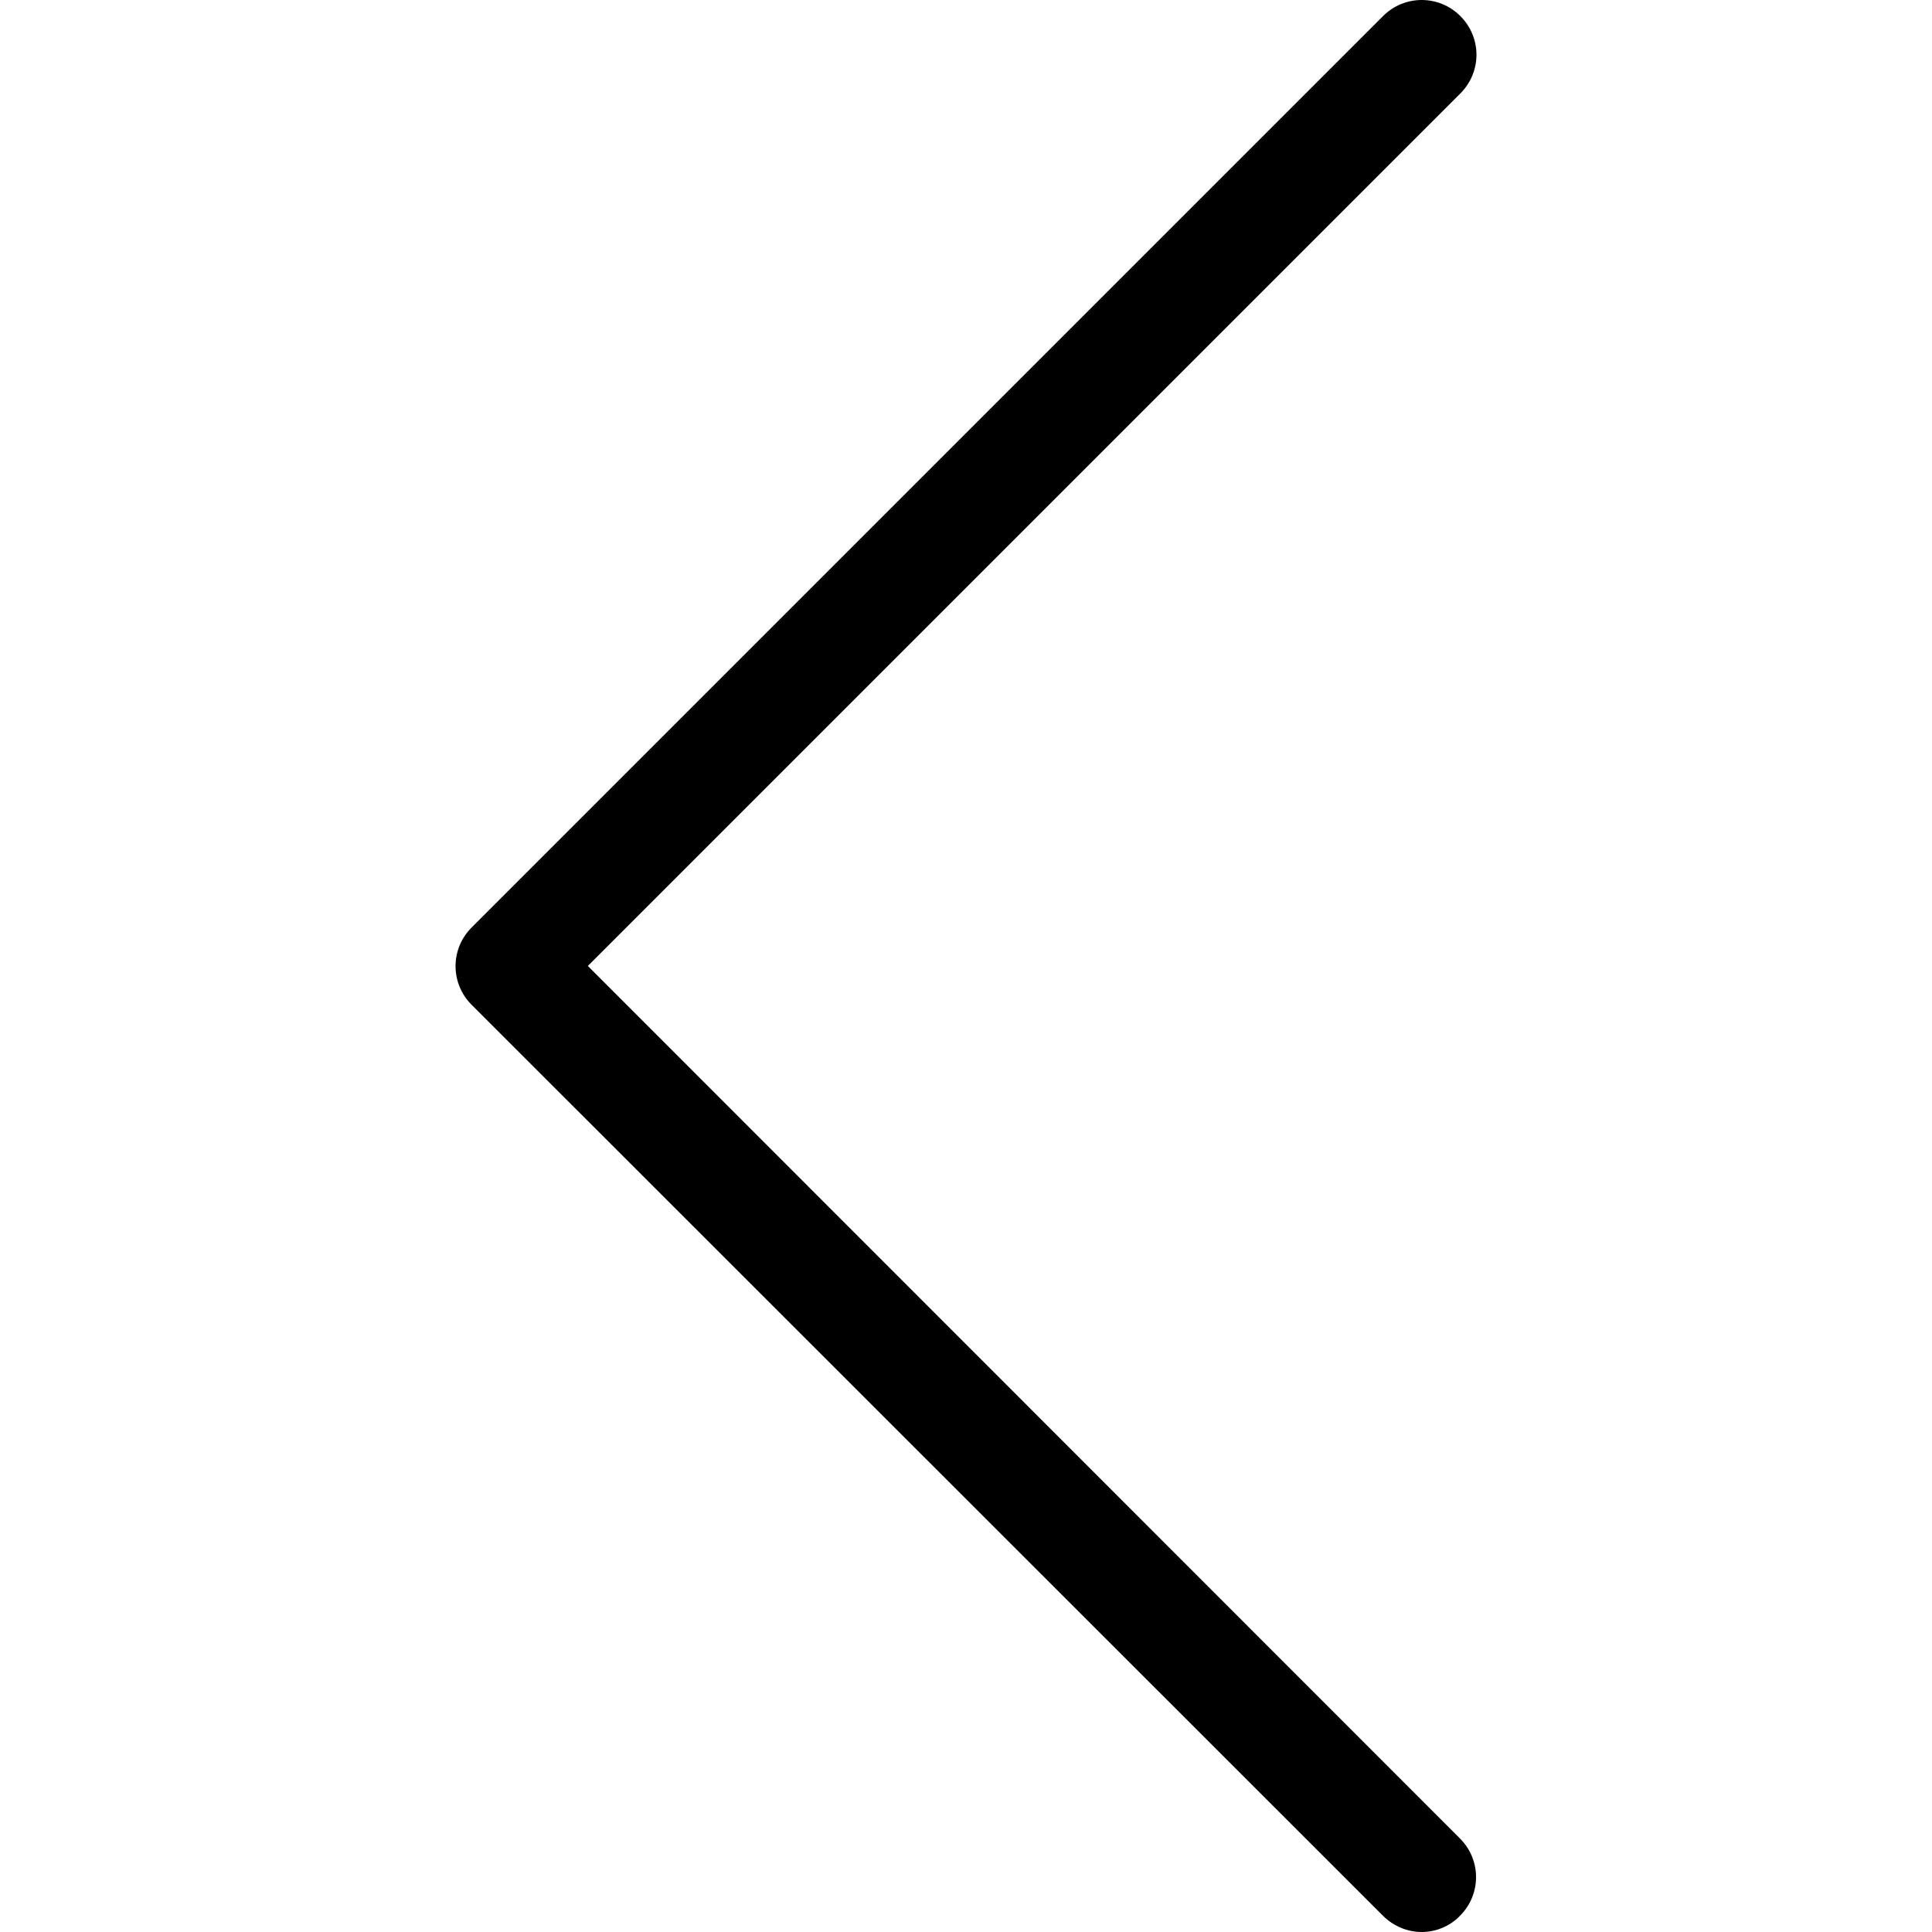
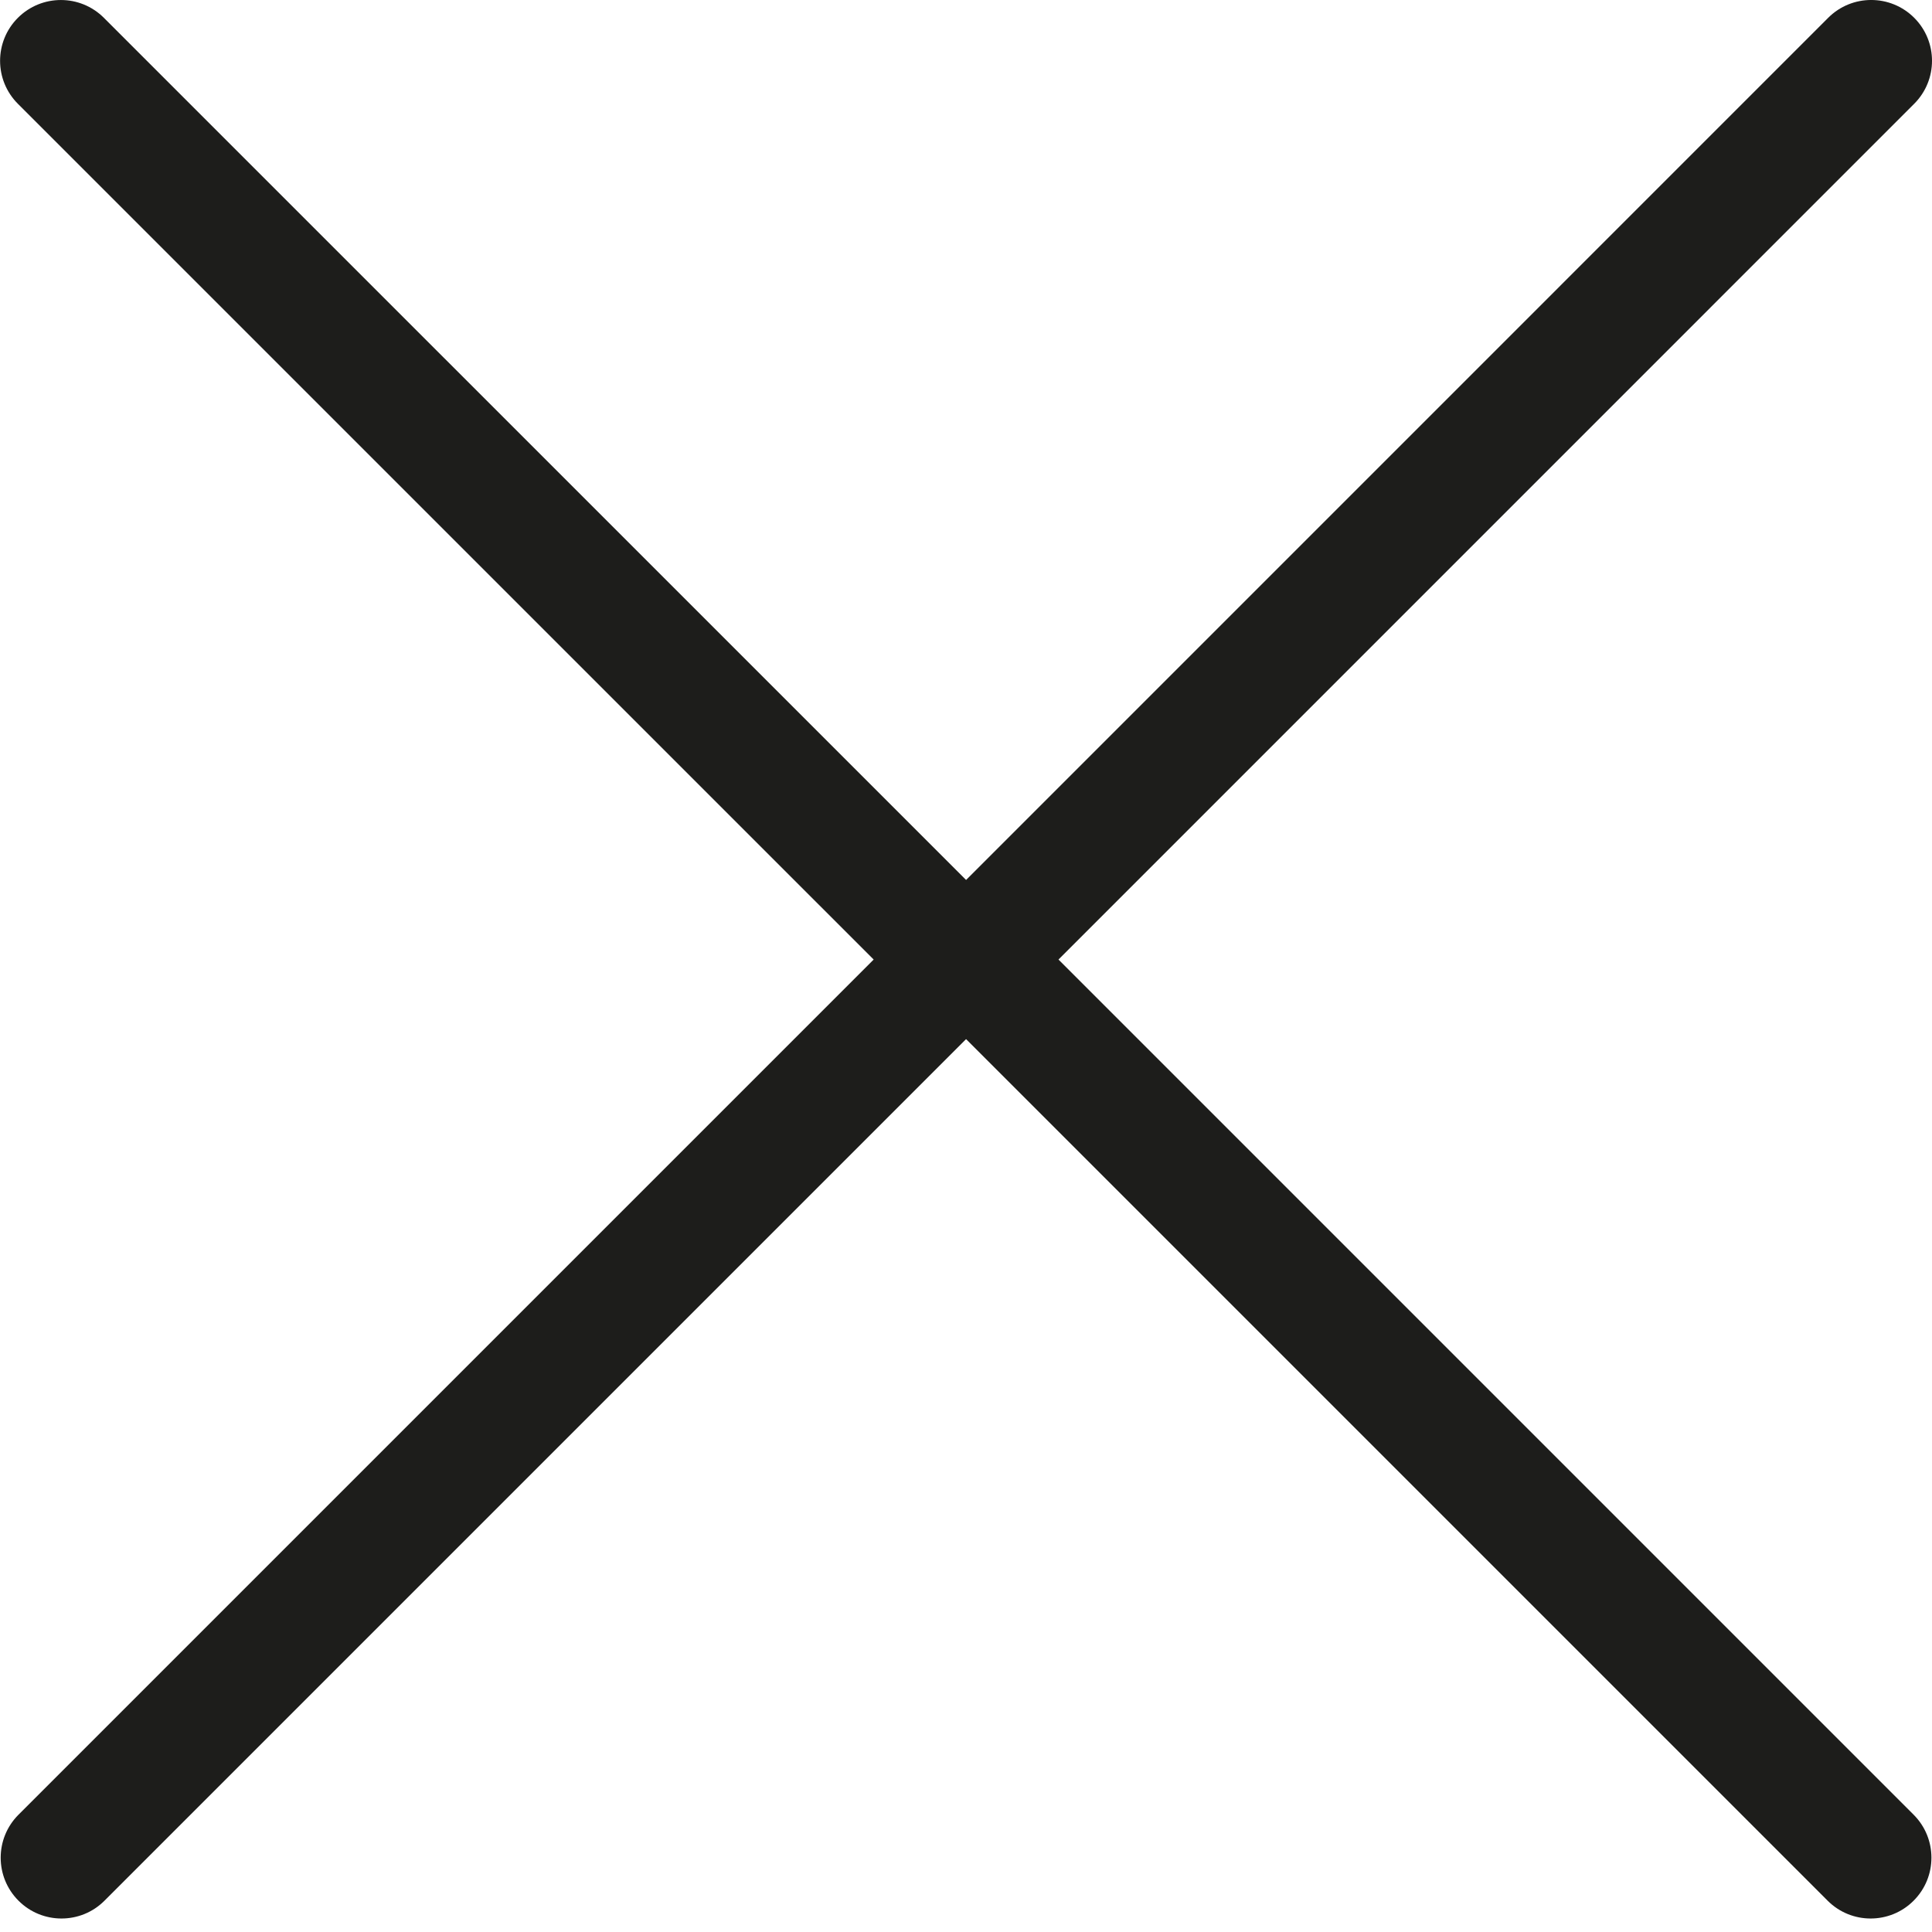
- <svg xmlns="http://www.w3.org/2000/svg" version="1.1" id="Capa_1" x="0px" y="0px" viewBox="0 0 477.175 477.175" style="enable-background:new 0 0 477.175 477.175;" xml:space="preserve">
+ <svg xmlns="http://www.w3.org/2000/svg" width="64" version="1.1" height="64" viewBox="0 0 64 64" enable-background="new 0 0 64 64">
  <g>
-     <path d="M145.188,238.575l215.5-215.5c5.3-5.3,5.3-13.8,0-19.1s-13.8-5.3-19.1,0l-225.1,225.1c-5.3,5.3-5.3,13.8,0,19.1l225.1,225   c2.6,2.6,6.1,4,9.5,4s6.9-1.3,9.5-4c5.3-5.3,5.3-13.8,0-19.1L145.188,238.575z" />
+     <path fill="#1D1D1B" d="M28.941,31.786L0.613,60.114c-0.787,0.787-0.787,2.062,0,2.849c0.393,0.394,0.909,0.59,1.424,0.59   c0.516,0,1.031-0.196,1.424-0.59l28.541-28.541l28.541,28.541c0.394,0.394,0.909,0.59,1.424,0.59c0.515,0,1.031-0.196,1.424-0.59   c0.787-0.787,0.787-2.062,0-2.849L35.064,31.786L63.41,3.438c0.787-0.787,0.787-2.062,0-2.849c-0.787-0.786-2.062-0.786-2.848,0   L32.003,29.15L3.441,0.59c-0.787-0.786-2.061-0.786-2.848,0c-0.787,0.787-0.787,2.062,0,2.849L28.941,31.786z" />
  </g>
-   <g>
- </g>
-   <g>
- </g>
-   <g>
- </g>
-   <g>
- </g>
-   <g>
- </g>
-   <g>
- </g>
-   <g>
- </g>
-   <g>
- </g>
-   <g>
- </g>
-   <g>
- </g>
-   <g>
- </g>
-   <g>
- </g>
-   <g>
- </g>
-   <g>
- </g>
-   <g>
- </g>
</svg>
